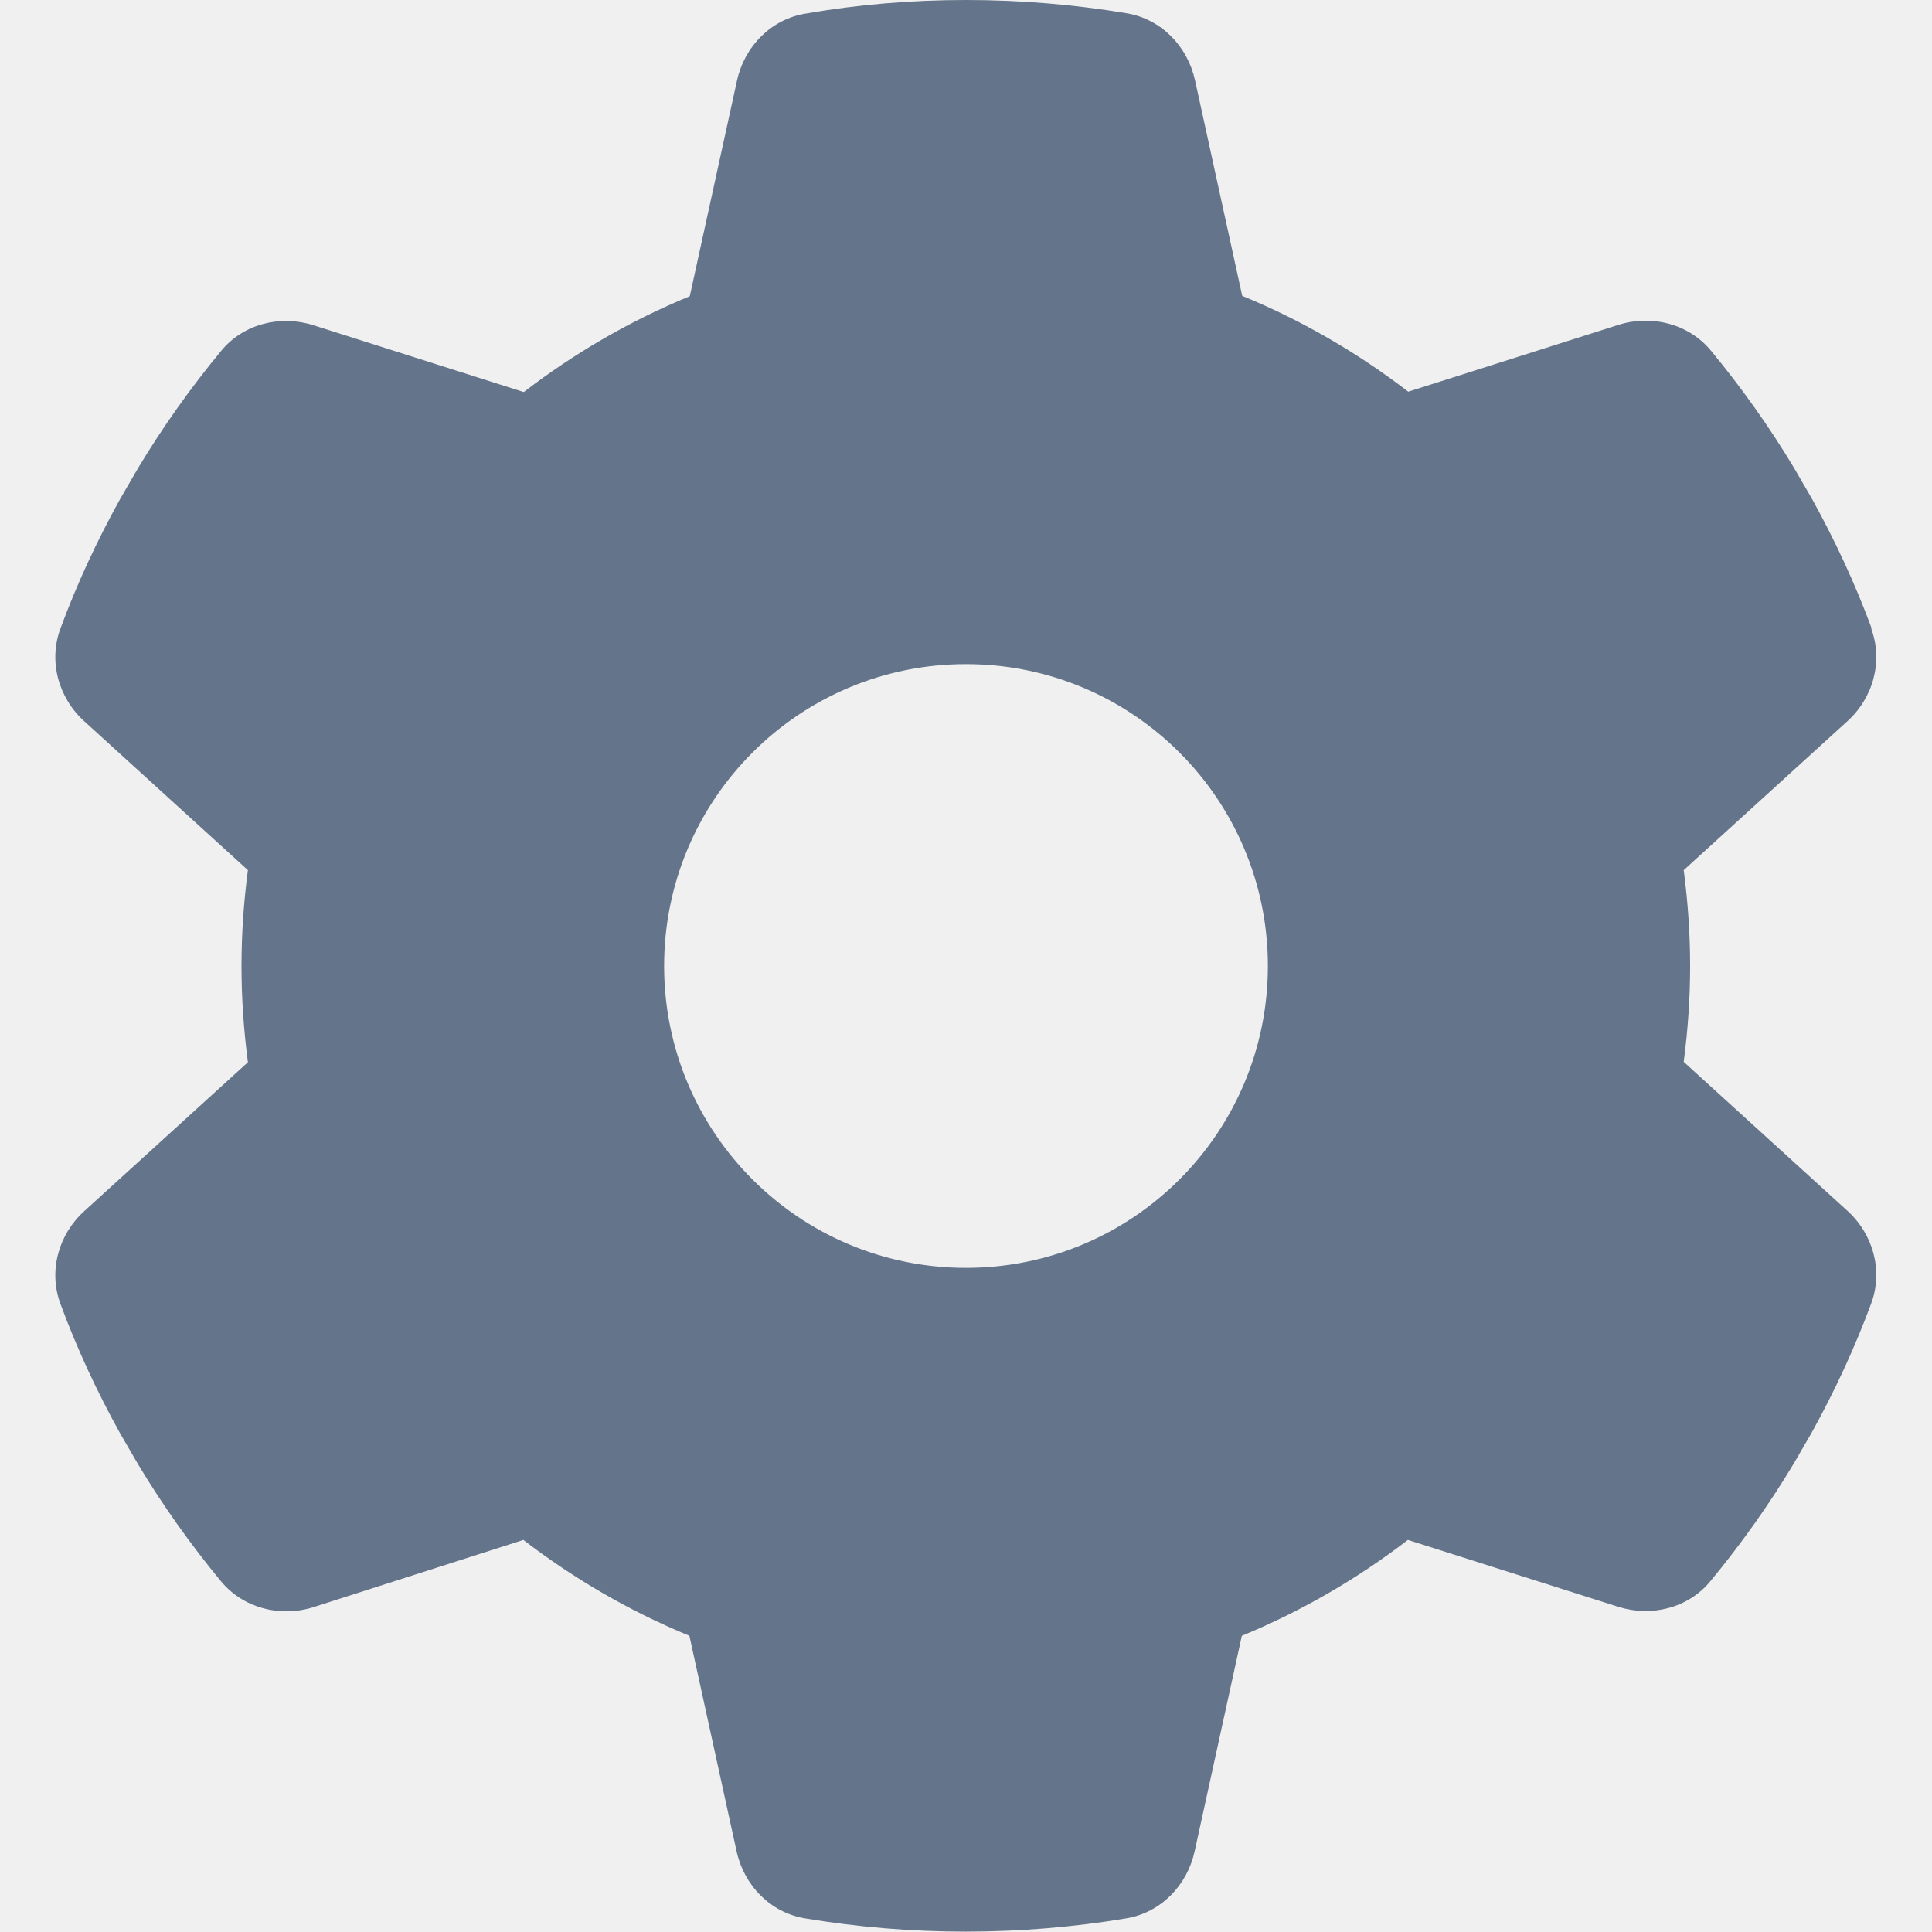
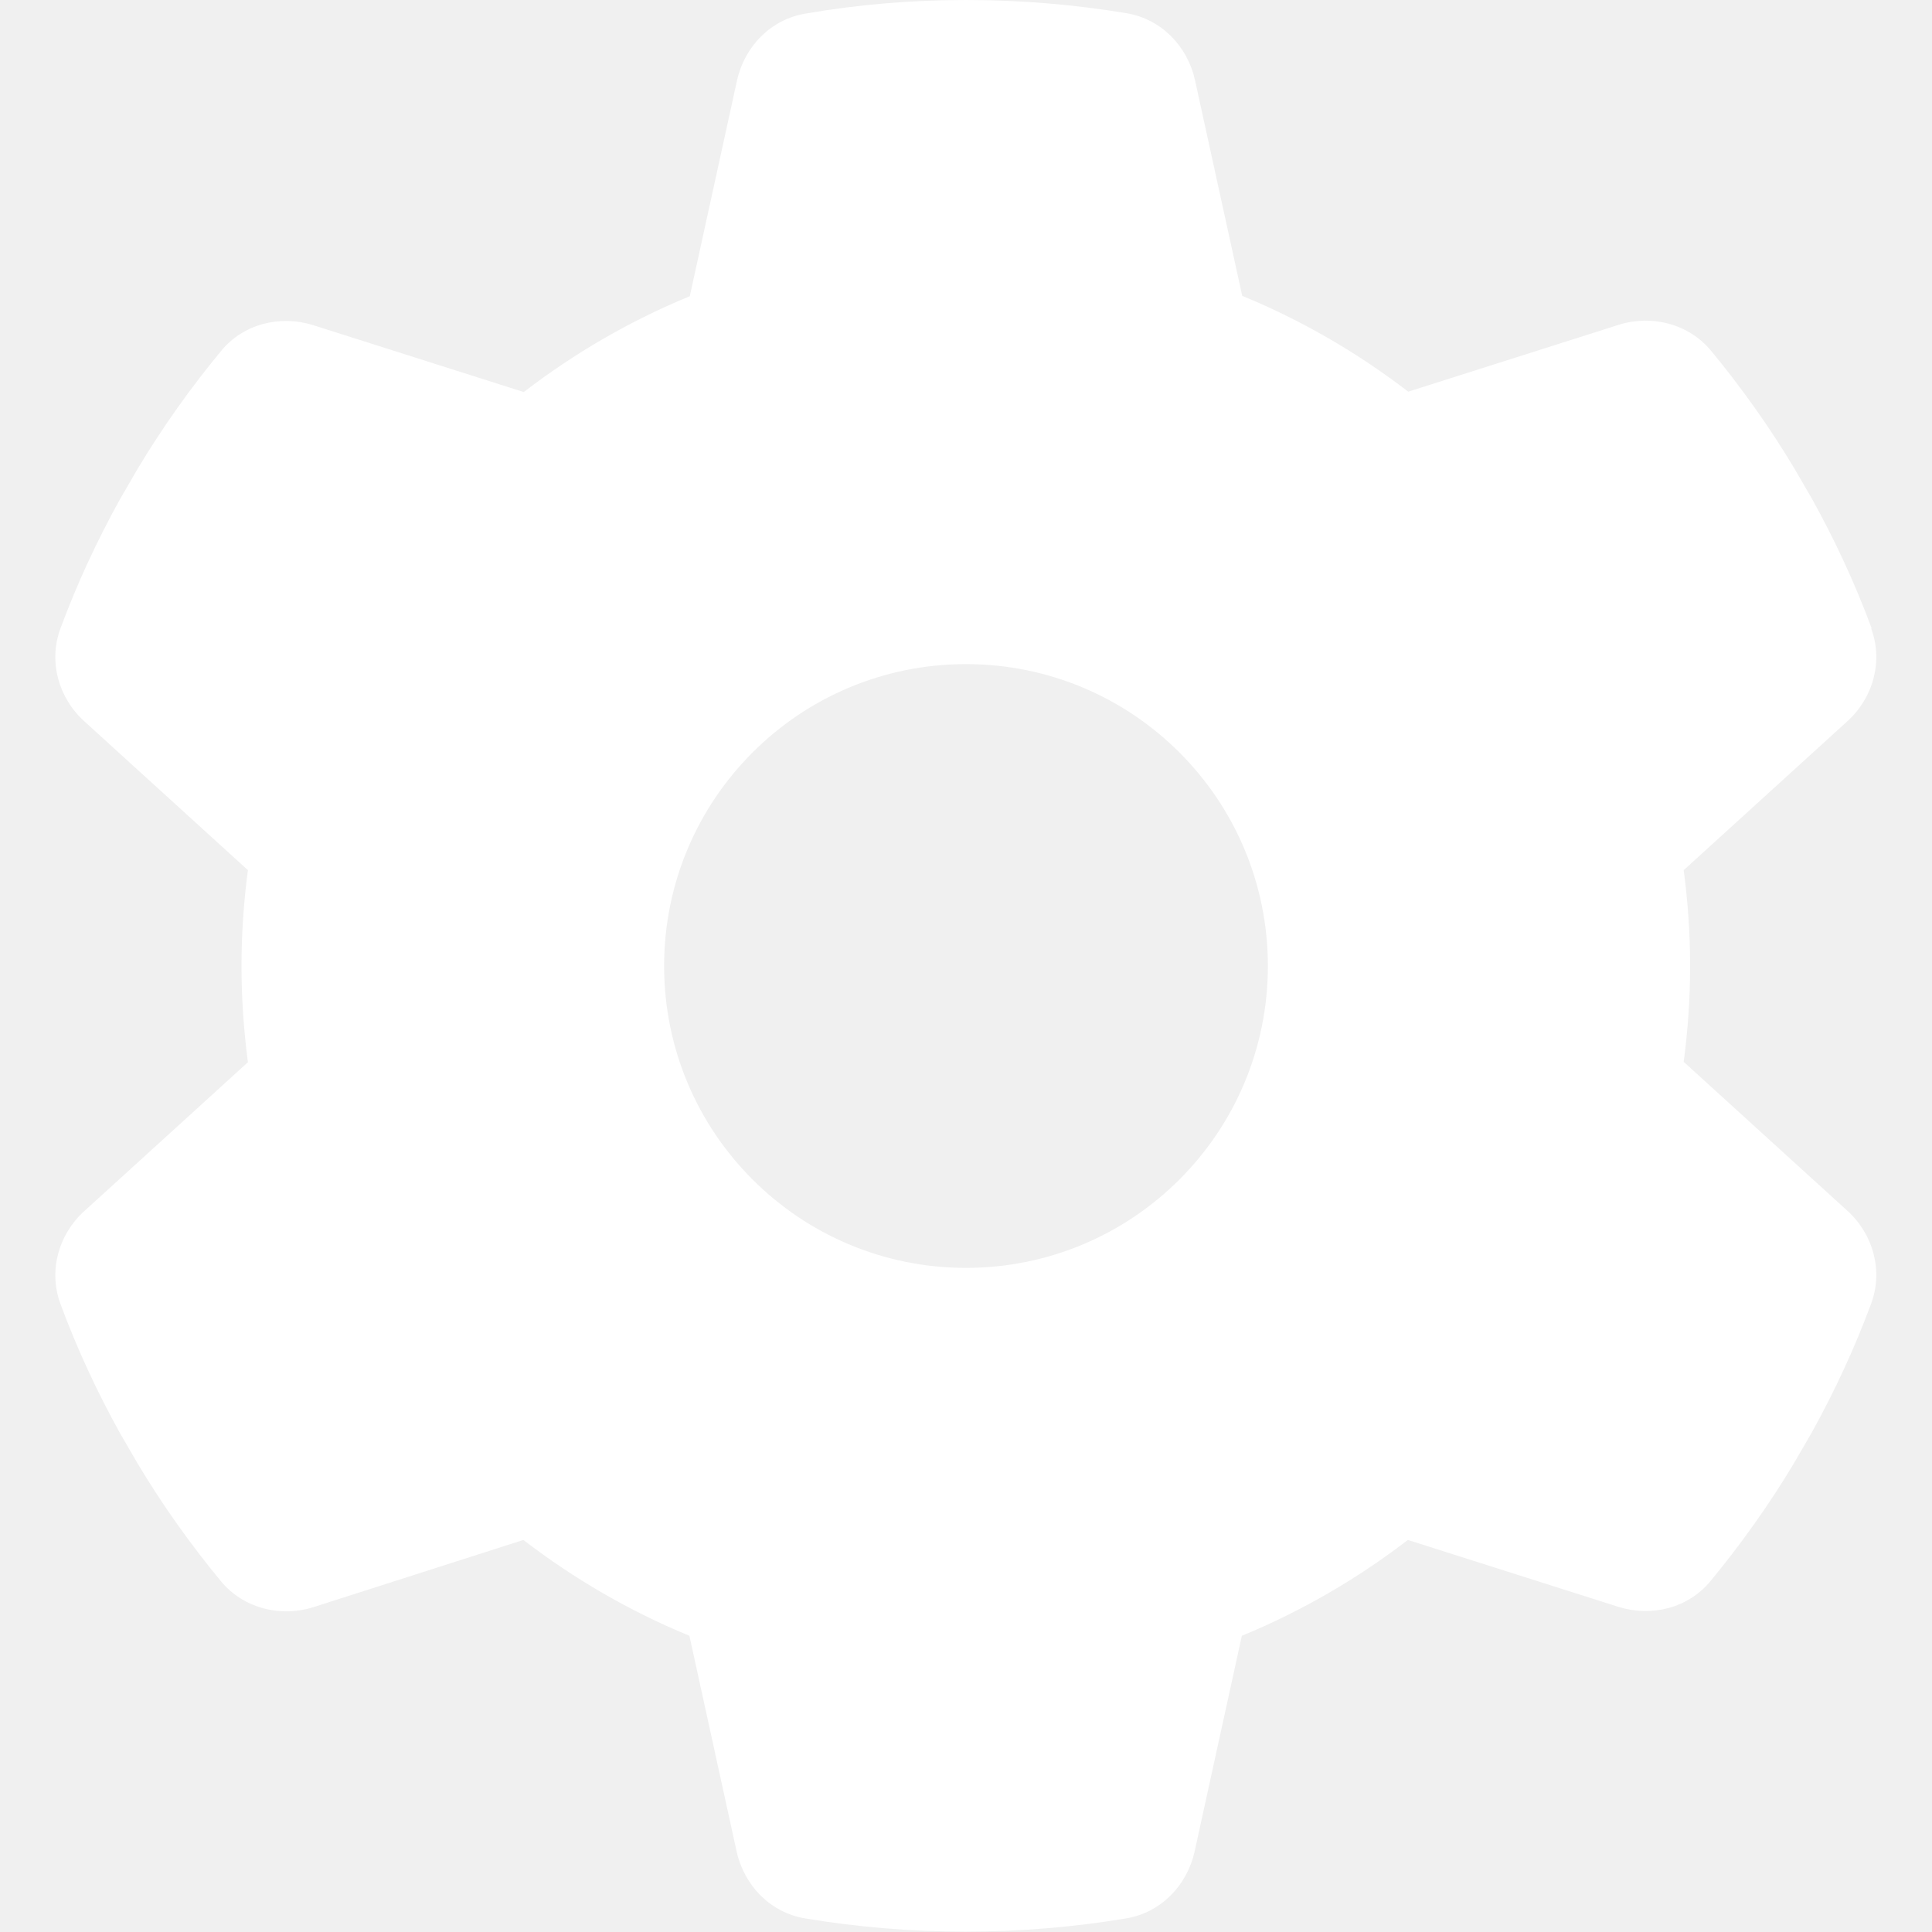
- <svg xmlns="http://www.w3.org/2000/svg" height="24px" width="24px" style="fill:rgb(100 116 139);" viewBox="0 0 512 512">
+ <svg xmlns="http://www.w3.org/2000/svg" height="24px" width="24px" style="fill:white;" viewBox="0 0 512 512">
  <path d="M495.9 166.6c3.2 8.7 .5 18.4-6.4 24.6l-43.3 39.4c1.1 8.3 1.7 16.8 1.7 25.4s-.6 17.1-1.7 25.4l43.3 39.4c6.9 6.2 9.6 15.9 6.4 24.6c-4.4 11.9-9.7 23.3-15.8 34.3l-4.7 8.1c-6.6 11-14 21.4-22.1 31.2c-5.9 7.2-15.7 9.6-24.5 6.8l-55.7-17.7c-13.4 10.3-28.2 18.9-44 25.4l-12.5 57.1c-2 9.1-9 16.3-18.2 17.8c-13.8 2.3-28 3.5-42.5 3.5s-28.7-1.2-42.5-3.5c-9.2-1.5-16.2-8.7-18.2-17.8l-12.5-57.1c-15.8-6.5-30.6-15.1-44-25.4L83.1 425.9c-8.8 2.8-18.6 .3-24.5-6.8c-8.1-9.8-15.5-20.2-22.1-31.2l-4.7-8.1c-6.1-11-11.4-22.4-15.8-34.3c-3.2-8.7-.5-18.4 6.4-24.6l43.3-39.4C64.6 273.1 64 264.6 64 256s.6-17.1 1.7-25.4L22.4 191.2c-6.9-6.2-9.6-15.9-6.4-24.6c4.4-11.9 9.7-23.3 15.8-34.3l4.7-8.1c6.6-11 14-21.4 22.1-31.2c5.9-7.2 15.7-9.6 24.5-6.8l55.7 17.7c13.4-10.3 28.2-18.9 44-25.4l12.5-57.1c2-9.1 9-16.3 18.2-17.8C227.3 1.2 241.5 0 256 0s28.7 1.2 42.5 3.5c9.2 1.5 16.2 8.7 18.2 17.8l12.5 57.1c15.8 6.5 30.6 15.1 44 25.4l55.7-17.7c8.8-2.8 18.6-.3 24.5 6.8c8.1 9.8 15.5 20.2 22.1 31.2l4.7 8.1c6.1 11 11.4 22.4 15.8 34.3zM256 336c44.2 0 80-35.8 80-80s-35.8-80-80-80s-80 35.8-80 80s35.8 80 80 80z" />
</svg>
